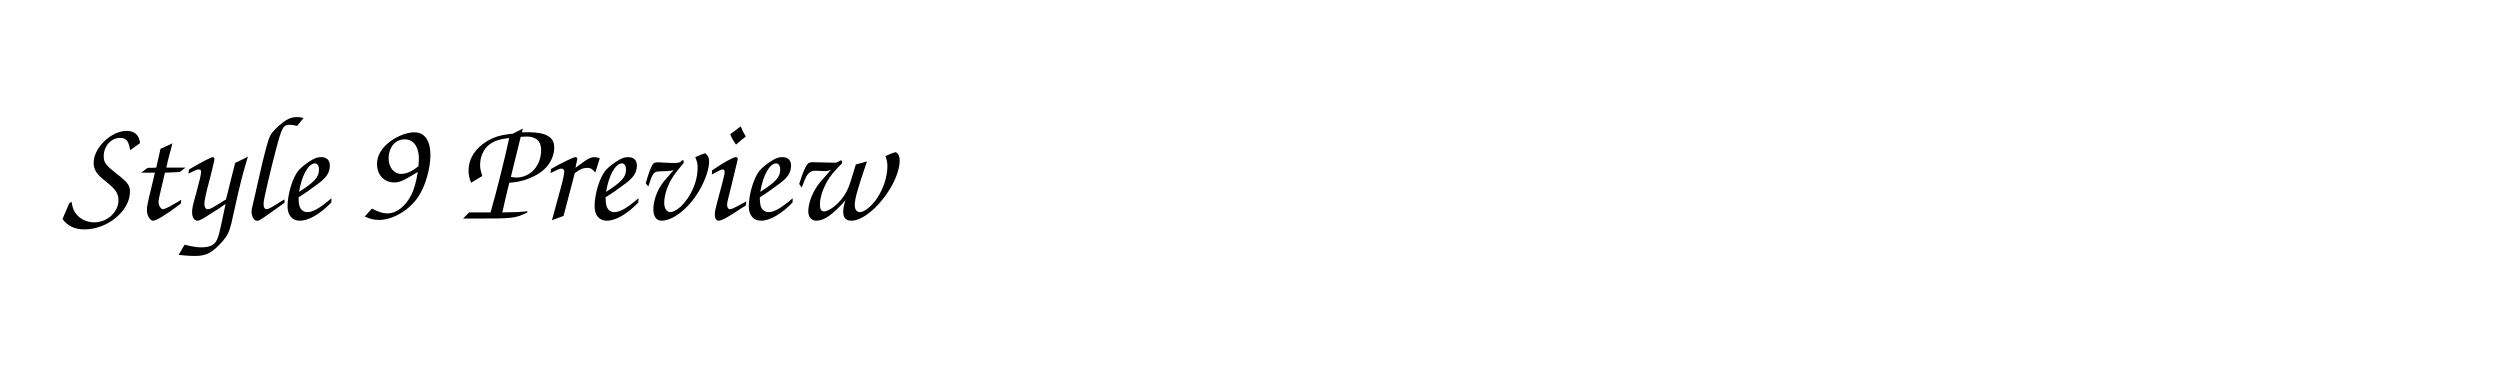
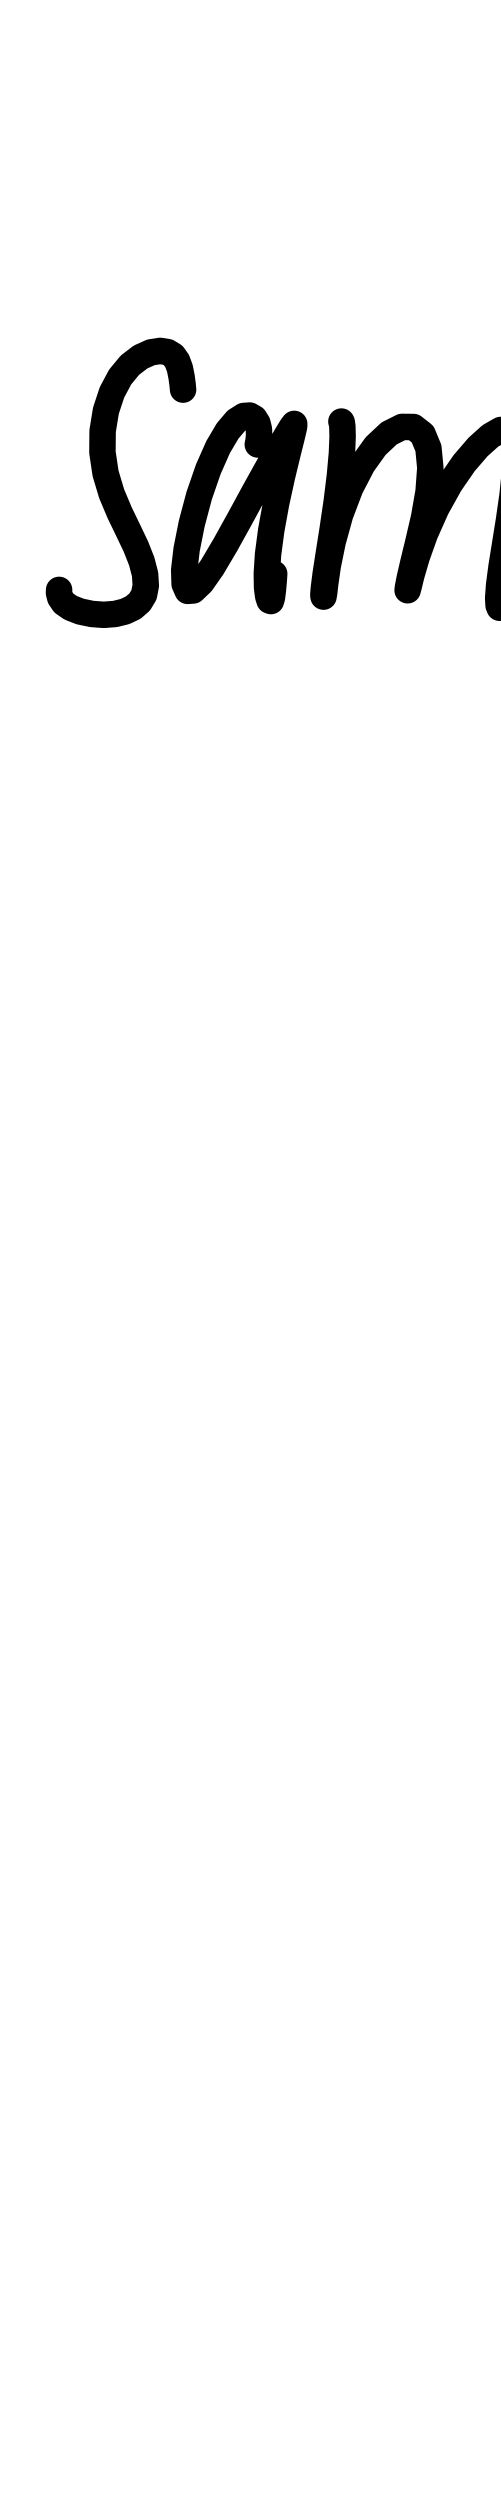
- <svg xmlns="http://www.w3.org/2000/svg" width="400" height="60" viewBox="0 0 400 60">
-   <rect width="400" height="60" fill="transparent" />
-   <text x="10" y="35" font-family="'Segoe Script', 'Brush Script MT', cursive" font-size="24" fill="black">
-     Style 9 Preview
-   </text>
+ <svg xmlns="http://www.w3.org/2000/svg" baseProfile="full" height="50.0mm" version="1.1" viewBox="0,0,37.795,188.976" width="10.0mm">
+   <defs />
+   <path d="M13.839,29.452 L13.804,29.07 L13.726,28.495 L13.597,27.844 L13.392,27.29 L13.097,26.874 L12.678,26.617 L12.11,26.525 L11.408,26.634 L10.625,26.986 L9.823,27.6 L9.086,28.494 L8.467,29.652 L8.009,31.034 L7.757,32.575 L7.742,34.187 L7.981,35.79 L8.442,37.328 L9.049,38.769 L9.691,40.096 L10.273,41.319 L10.711,42.429 L10.967,43.414 L11.021,44.264 L10.885,44.963 L10.557,45.507 L10.078,45.924 L9.453,46.224 L8.701,46.41 L7.844,46.476 L6.945,46.409 L6.07,46.227 L5.342,45.944 L4.825,45.585 L4.551,45.178 L4.459,44.827 L4.468,44.591 M19.487,33.599 L19.539,33.351 L19.582,32.947 L19.574,32.45 L19.457,31.983 L19.226,31.614 L18.876,31.411 L18.423,31.445 L17.863,31.801 L17.209,32.571 L16.484,33.801 L15.745,35.472 L15.056,37.468 L14.495,39.575 L14.108,41.519 L13.924,43.087 L13.955,44.149 L14.183,44.665 L14.602,44.634 L15.225,44.041 L16.045,42.866 L17.032,41.195 L18.126,39.22 L19.222,37.199 L20.229,35.387 L21.061,33.949 L21.676,32.911 L22.063,32.274 L22.24,32.043 L22.23,32.259 L22.056,33.002 L21.73,34.307 L21.307,36.056 L20.87,38.06 L20.503,40.08 L20.263,41.893 L20.169,43.356 L20.186,44.407 L20.268,45.058 L20.376,45.395 L20.478,45.434 L20.559,45.166 L20.632,44.575 L20.69,43.907 L20.727,43.373 M25.806,31.866 L25.838,31.933 L25.88,32.255 L25.898,32.999 L25.847,34.254 L25.694,35.953 L25.448,37.949 L25.144,40.014 L24.846,41.903 L24.614,43.408 L24.484,44.432 L24.439,44.973 L24.455,45.099 L24.503,44.817 L24.59,44.054 L24.781,42.743 L25.144,40.961 L25.709,38.912 L26.479,36.883 L27.399,35.11 L28.394,33.719 L29.414,32.761 L30.393,32.27 L31.258,32.279 L31.948,32.82 L32.386,33.879 L32.529,35.375 L32.395,37.171 L32.058,39.097 L31.631,40.937 L31.249,42.506 L30.978,43.676 L30.838,44.388 L30.812,44.618 L30.886,44.347 L31.086,43.516 L31.486,42.137 L32.118,40.356 L32.978,38.422 L34.003,36.579 L35.083,35.01 L36.131,33.792 L37.071,32.946 L37.85,32.5 L38.437,32.506 L38.812,33.014 L38.97,34.057 L38.935,35.571 L38.748,37.401 L38.471,39.34 L38.173,41.199 L37.907,42.863 L37.728,44.227 L37.657,45.207 L37.687,45.751 L37.762,45.942 L37.834,45.927 M42.957,33.224 L42.965,33.372 L42.967,33.798 L42.946,34.63 L42.884,35.914 L42.78,37.618 L42.616,39.63 L42.396,41.816 L42.132,44.047 L41.853,46.19 L41.599,48.107 L41.406,49.681 L41.296,50.838 L41.252,51.552 L41.253,51.839 L41.266,51.687 L41.273,51.053 L41.277,49.888 L41.322,48.246 L41.439,46.258 L41.67,44.094 L42.039,41.901 L42.565,39.778 L43.243,37.795 L44.067,36.054 L44.991,34.662 L45.957,33.69 L46.913,33.162 L47.81,33.066 L48.599,33.369 L49.222,34.042 L49.617,35.041 L49.721,36.287 L49.521,37.688 L49.018,39.142 L48.257,40.548 L47.313,41.824 L46.294,42.889 L45.317,43.679 L44.498,44.183 L43.911,44.373 L43.576,44.267 L43.461,43.911 L43.471,43.497 L43.523,43.172 M54.58,27.49 L54.612,27.528 L54.654,27.751 L54.678,28.298 L54.65,29.269 L54.541,30.647 L54.36,32.365 L54.127,34.319 L53.867,36.4 L53.613,38.505 L53.402,40.518 L53.247,42.31 L53.173,43.745 L53.172,44.711 L53.223,45.178 L53.287,45.286 L53.337,45.218 M54.605,39.342 L54.695,39.326 L54.926,39.229 L55.349,38.974 L55.972,38.477 L56.762,37.702 L57.66,36.672 L58.602,35.465 L59.513,34.197 L60.316,32.996 L60.936,31.948 L61.32,31.113 L61.435,30.52 L61.264,30.197 L60.815,30.195 L60.105,30.594 L59.166,31.468 L58.082,32.841 L56.977,34.655 L56.001,36.747 L55.31,38.89 L55.021,40.84 L55.159,42.4 L55.695,43.479 L56.609,44.017 L57.818,44.032 L59.201,43.605 L60.389,43.043 L61.164,42.581 M79.603,29.131 L79.511,28.842 L79.294,28.418 L78.905,27.96 L78.34,27.632 L77.607,27.491 L76.717,27.591 L75.71,27.951 L74.665,28.597 L73.691,29.529 L72.927,30.702 L72.487,32.039 L72.434,33.448 L72.785,34.849 L73.502,36.211 L74.493,37.529 L75.635,38.809 L76.775,40.048 L77.752,41.224 L78.439,42.318 L78.74,43.324 L78.619,44.237 L78.096,45.055 L77.215,45.768 L76.052,46.353 L74.724,46.79 L73.354,47.061 L72.079,47.145 L71.015,47.009 L70.224,46.668 L69.718,46.171 L69.461,45.701 L69.369,45.38 M84.349,27.948 L84.367,27.92 L84.397,27.924 L84.435,28.051 L84.452,28.399 L84.418,29.05 L84.328,30.032 L84.168,31.33 L83.957,32.899 L83.718,34.691 L83.471,36.633 L83.246,38.651 L83.072,40.644 L82.977,42.509 L82.975,44.134 L83.057,45.45 L83.17,46.351 L83.257,46.789 L83.257,46.777 L83.2,46.534 L83.128,46.261 M81.176,36.613 L81.331,36.347 L81.708,35.892 L82.375,35.277 L83.306,34.588 L84.429,33.856 L85.643,33.117 L86.874,32.41 L88.047,31.796 L89.103,31.314 L89.949,30.985 L90.523,30.841 L90.776,30.933 L90.716,31.343 L90.384,32.157 L89.855,33.391 L89.206,34.97 L88.547,36.764 L87.978,38.585 L87.587,40.257 L87.447,41.639 L87.589,42.623 L88.011,43.136 L88.688,43.154 L89.59,42.683 L90.659,41.763 L91.845,40.49 L93.079,38.999 L94.291,37.442 L95.395,35.982 L96.315,34.757 L96.995,33.829 L97.408,33.233 L97.56,32.986 L97.487,33.121 L97.212,33.711 L96.762,34.816 L96.198,36.407 L95.578,38.386 L94.974,40.621 L94.446,42.977 L94,45.351 L93.623,47.668 L93.294,49.836 L92.992,51.747 L92.717,53.299 L92.468,54.416 L92.223,55.083 L91.996,55.249 L91.788,54.923 L91.634,54.15 L91.55,53.295 L91.526,52.634 M100.536,28.036 L100.575,28.052 L100.632,28.197 L100.69,28.592 L100.717,29.34 L100.691,30.483 L100.595,32.004 L100.422,33.84 L100.184,35.898 L99.904,38.069 L99.607,40.222 L99.324,42.232 L99.096,43.984 L98.953,45.376 L98.905,46.361 L98.921,46.934 L98.956,47.181 M101.96,41.988 L102.293,41.736 L102.886,41.227 L103.686,40.431 L104.566,39.416 L105.458,38.253 L106.29,37.026 L107.013,35.82 L107.592,34.711 L107.969,33.747 L108.108,32.986 L107.981,32.475 L107.548,32.263 L106.805,32.42 L105.806,33.023 L104.657,34.099 L103.513,35.612 L102.555,37.434 L101.925,39.363 L101.729,41.193 L102.033,42.757 L102.842,43.946 L104.1,44.712 L105.714,45.066 L107.573,44.981 L109.596,44.424 L111.3,43.717 L112.427,43.115" fill="none" stroke="black" stroke-linecap="round" stroke-linejoin="round" stroke-miterlimit="2" stroke-width="2.0" />
</svg>
